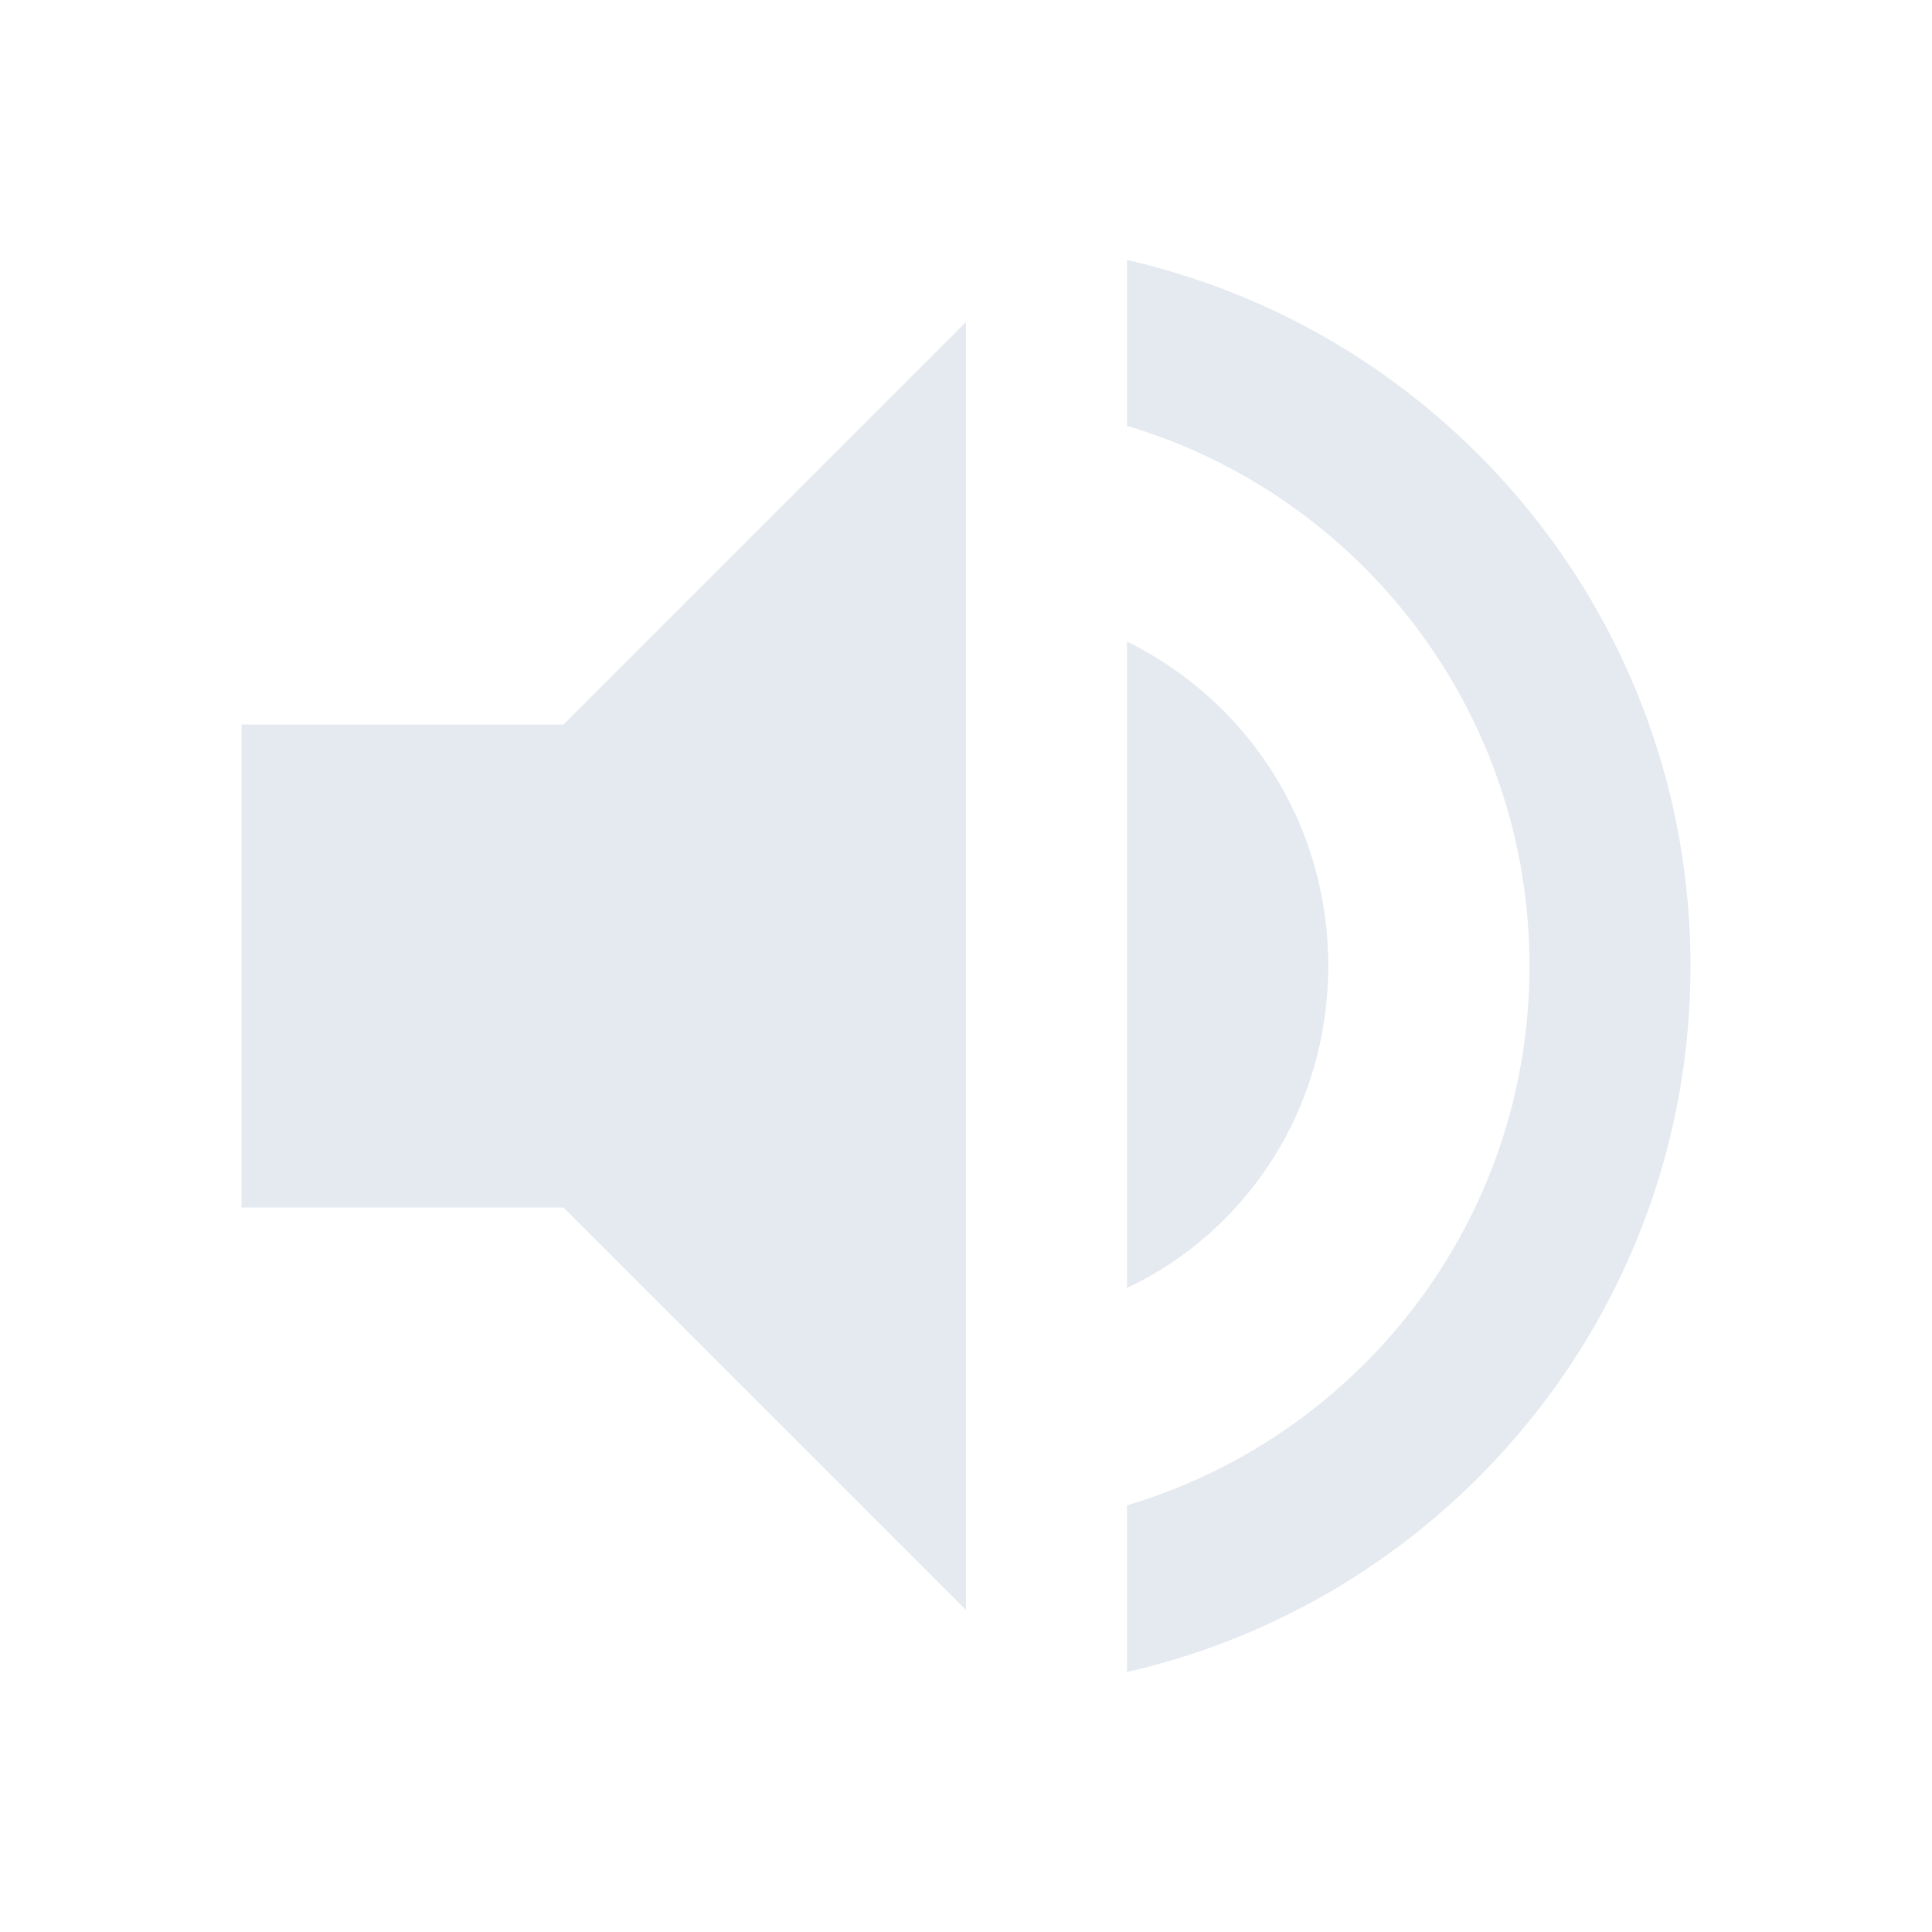
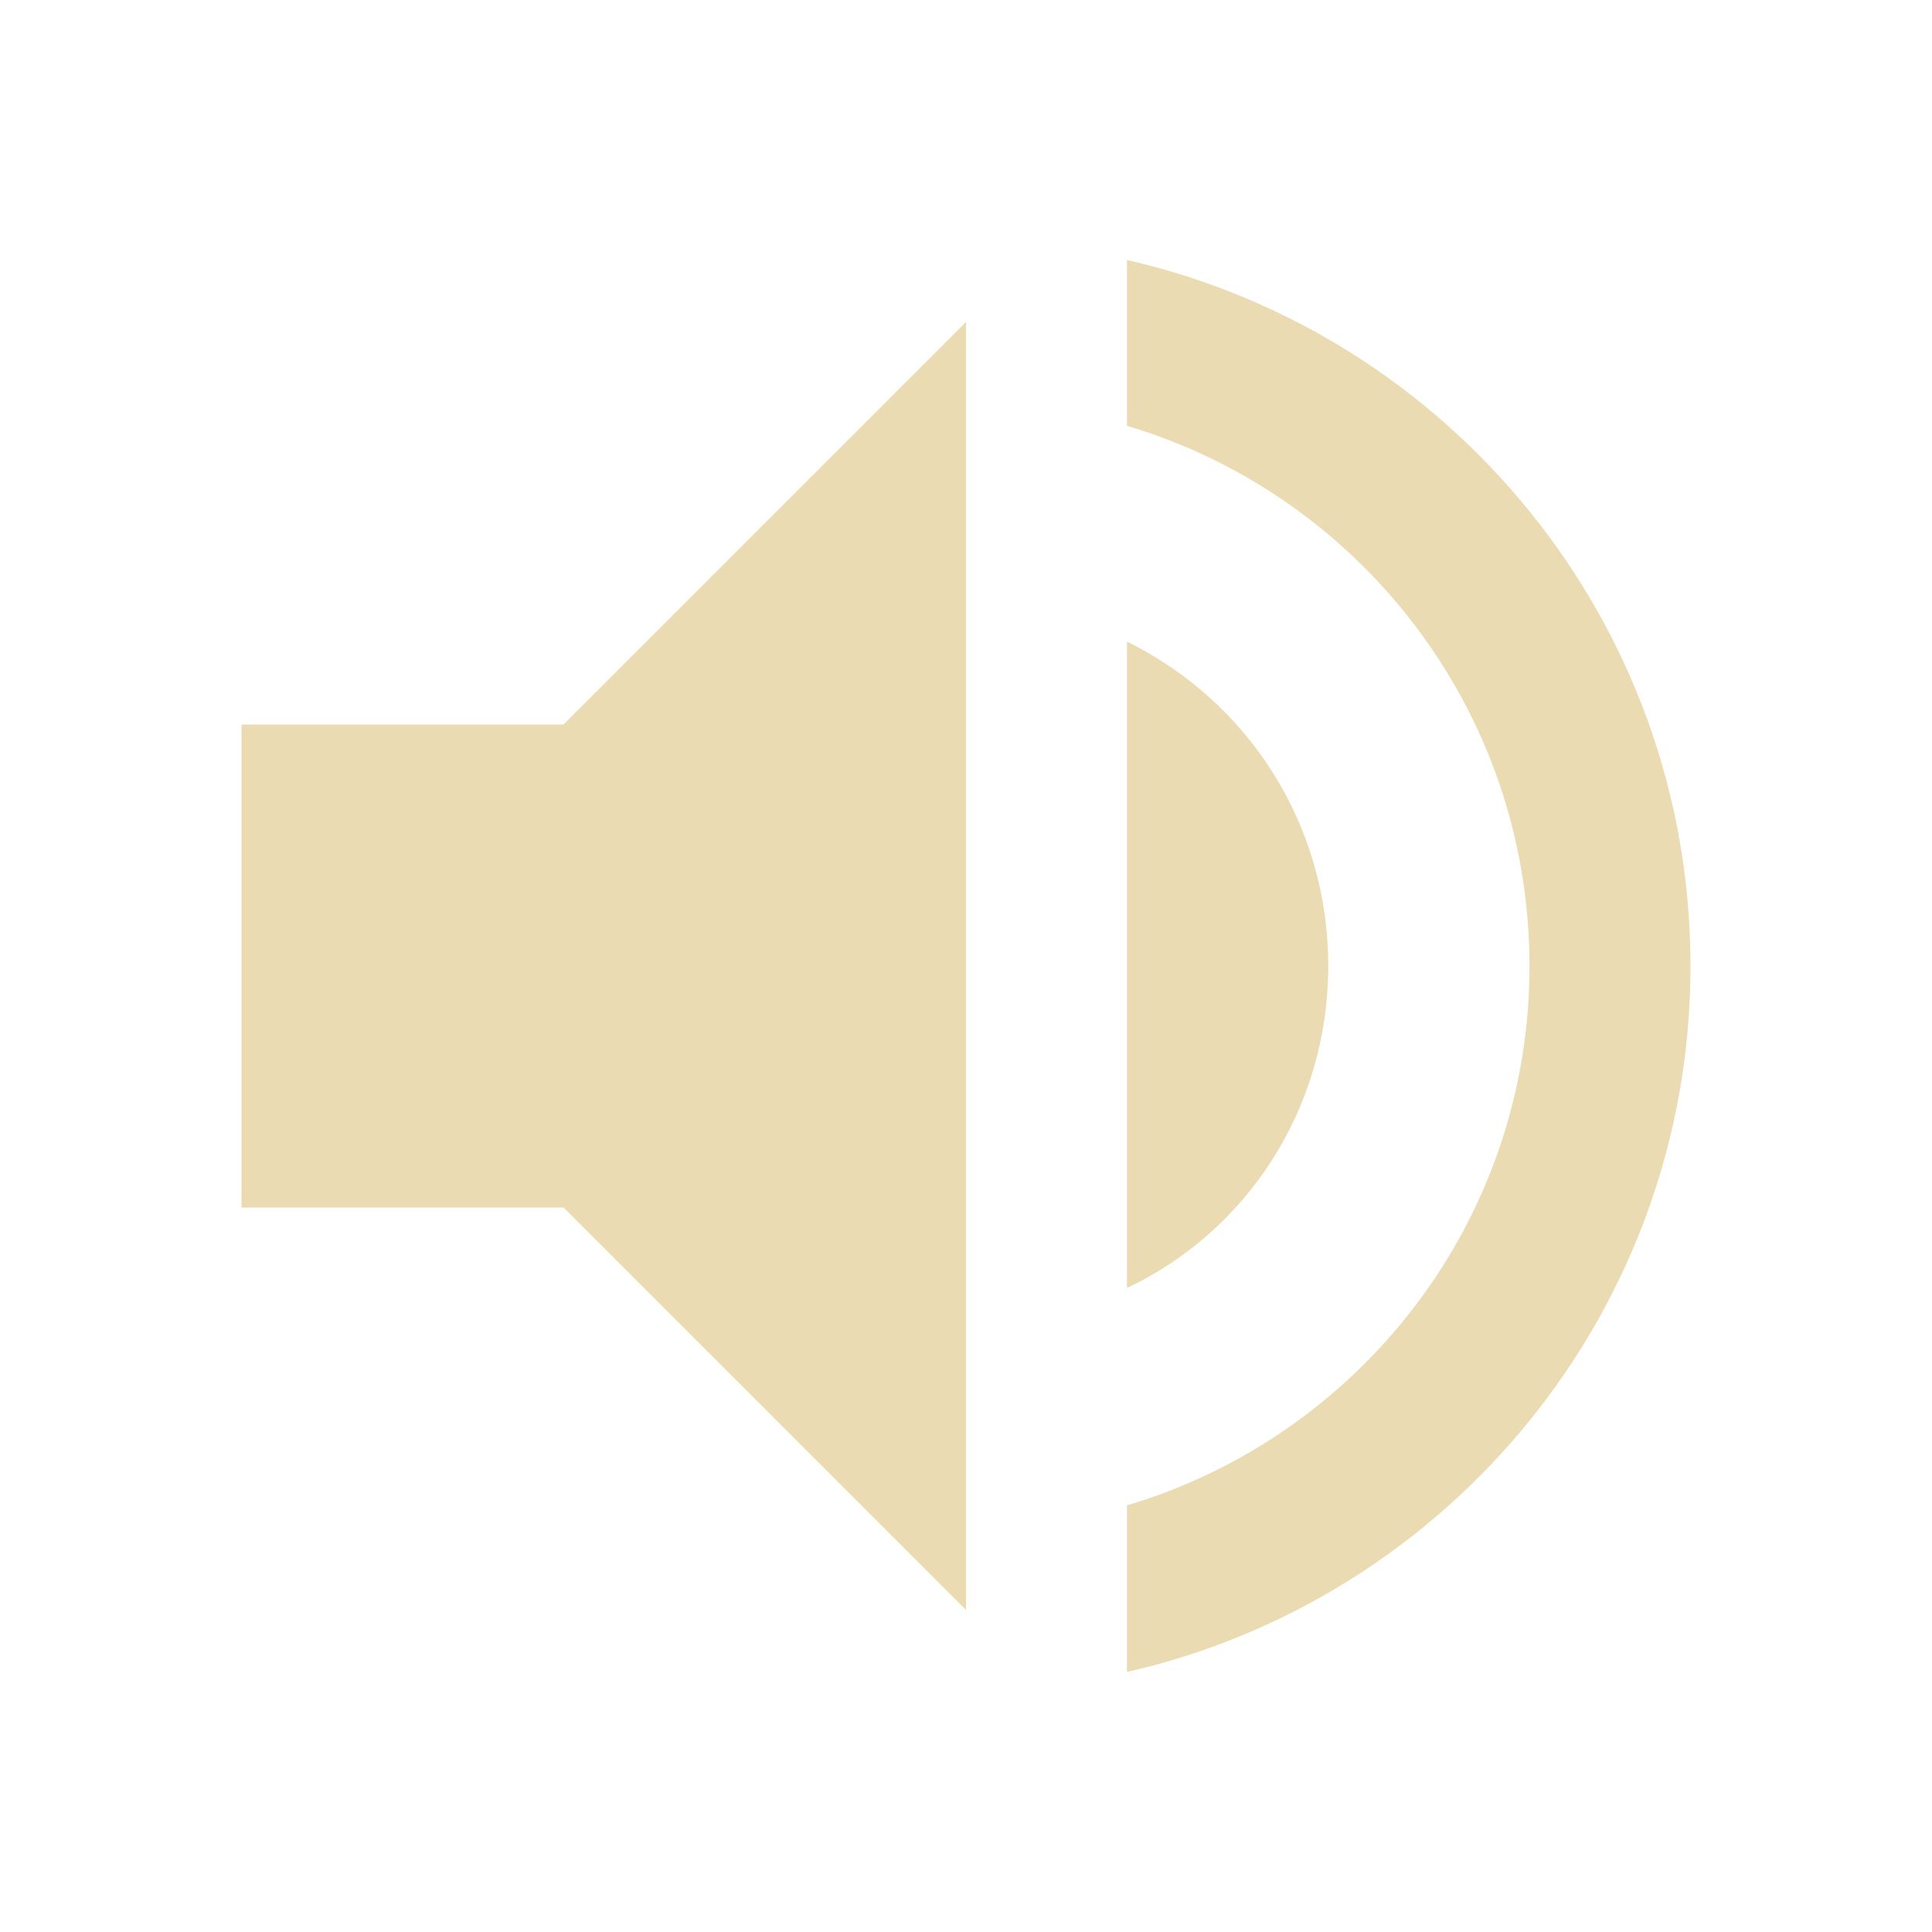
<svg xmlns="http://www.w3.org/2000/svg" version="1.1" width="240" height="240" viewBox="0 0 24 24">
-   <path fill="#e5e9f0" d="M14,3.23V5.29C16.89,6.15 19,8.83 19,12C19,15.17 16.89,17.84 14,18.7V20.77C18,19.86 21,16.28 21,12C21,7.72 18,4.14 14,3.23M16.5,12C16.5,10.23 15.5,8.71 14,7.97V16C15.5,15.29 16.5,13.76 16.5,12M3,9V15H7L12,20V4L7,9H3Z" />
+   <path fill="#EBDBB2" d="M14,3.23V5.29C16.89,6.15 19,8.83 19,12C19,15.17 16.89,17.84 14,18.7V20.77C18,19.86 21,16.28 21,12C21,7.72 18,4.14 14,3.23M16.5,12C16.5,10.23 15.5,8.71 14,7.97V16C15.5,15.29 16.5,13.76 16.5,12M3,9V15H7L12,20V4L7,9H3Z" />
</svg>
